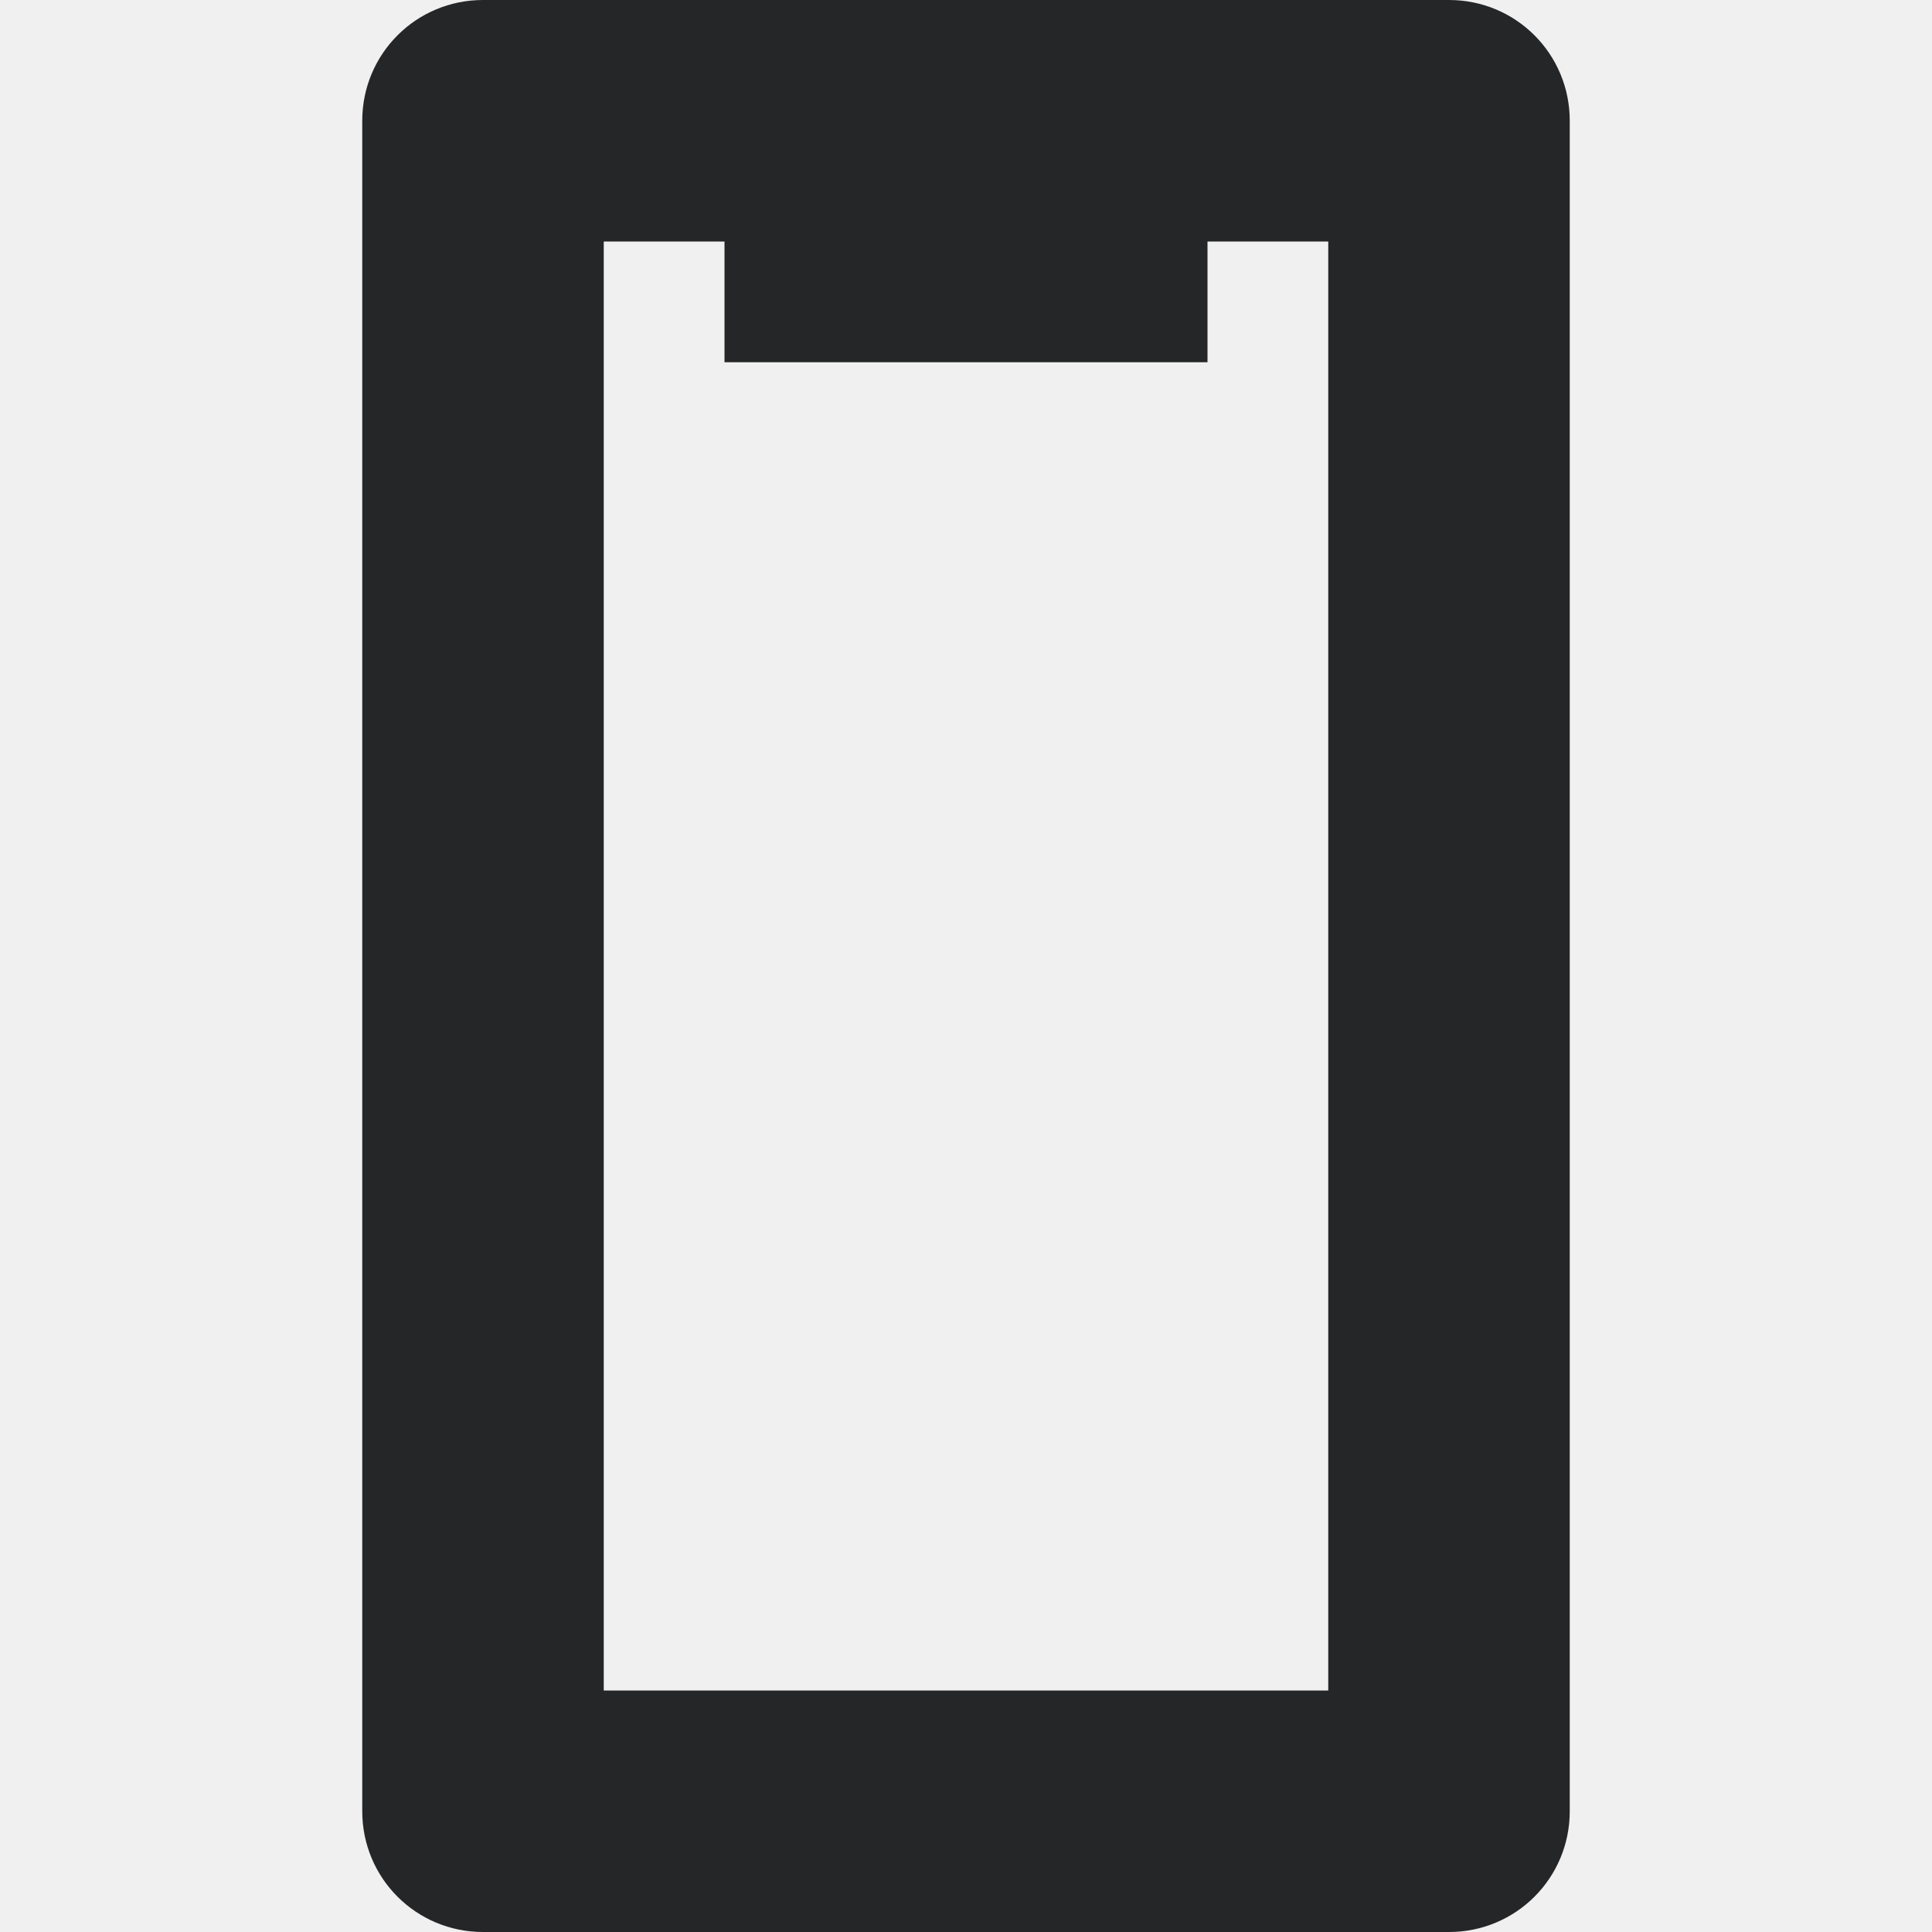
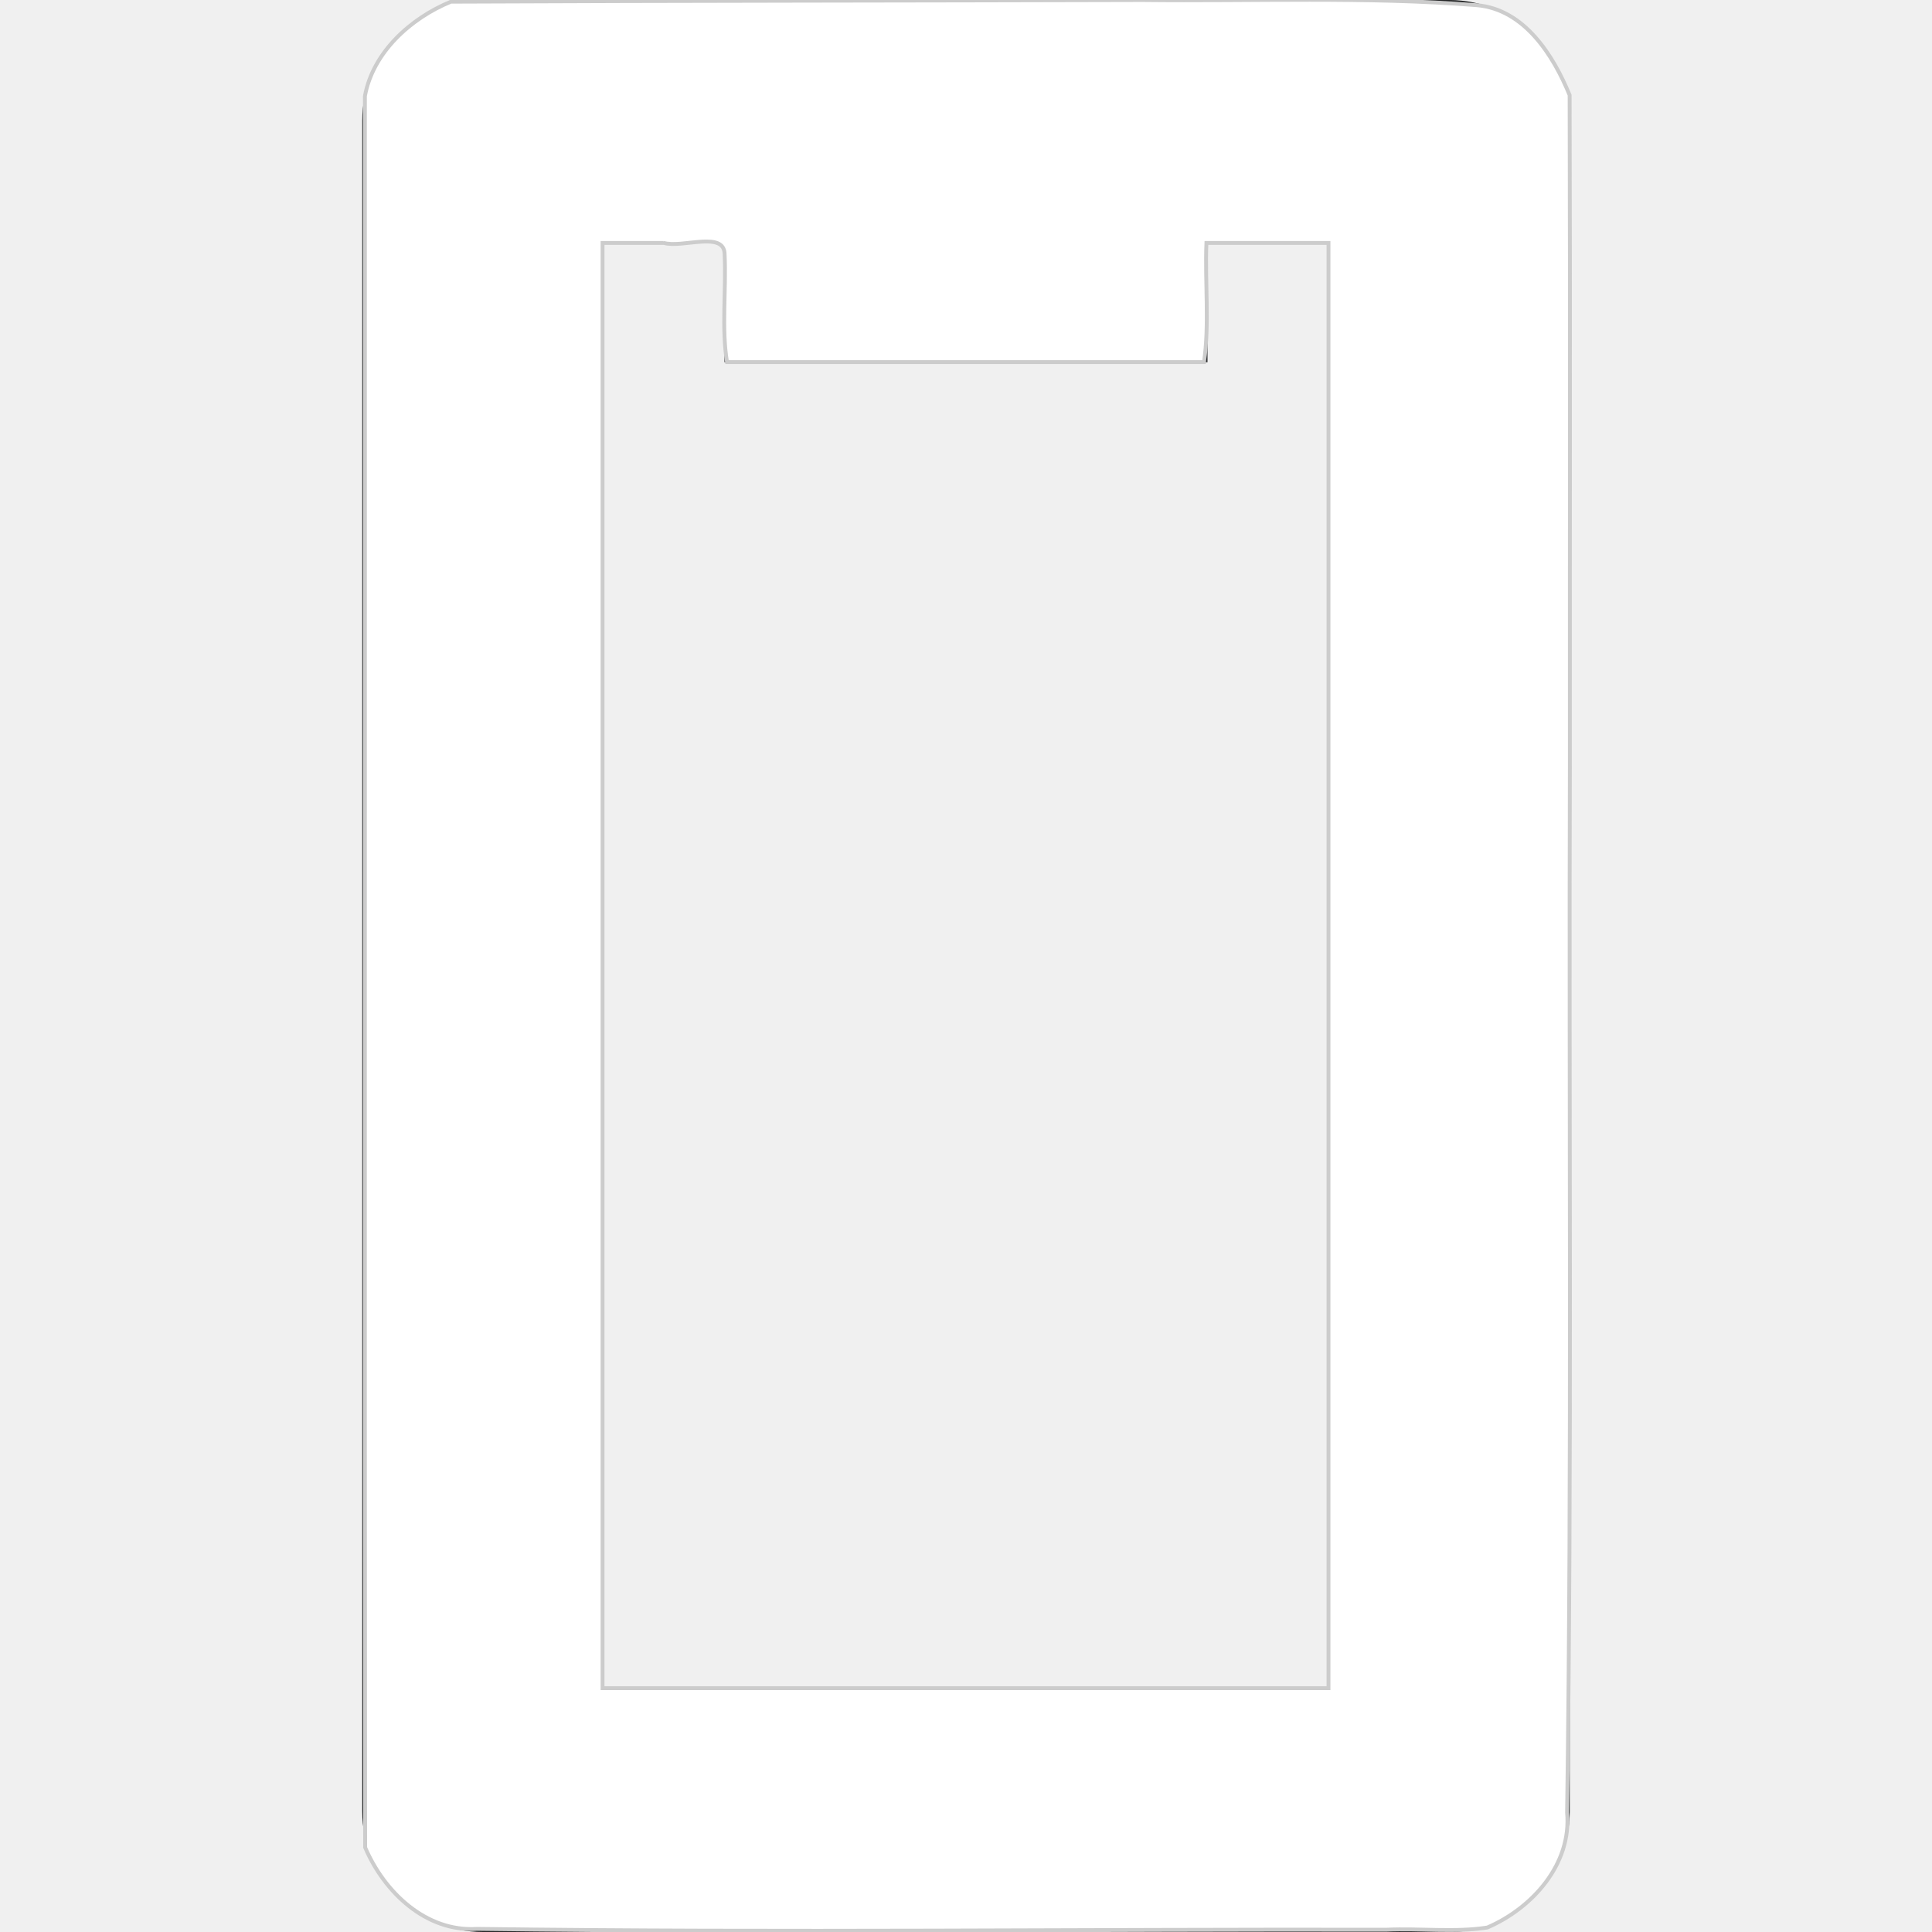
<svg xmlns="http://www.w3.org/2000/svg" width="16" height="16" id="svg4159" version="1.1" viewBox="0 0 16 16">
  <defs id="defs4161">
    </defs>
  <g id="layer1">
    <path d="M 4,0 C 3.446,0 3,0.446 3,1 v 14 c 0,0.554 0.446,1 1,1 h 8 c 0.554,0 1,-0.446 1,-1 V 1 C 13,0.446 12.554,0 12,0 Z m 1,2 h 1 v 1 h 4 V 2 h 1 V 14 H 5 Z" style="fill:#252627;stroke-width:6;stroke-linecap:round;stroke-linejoin:round" id="rect834" />
+     <path style="fill:#ffffff;stroke:#cccccc;stroke-width:0.032" d="M 9.46,2.4886571e-4 C 7.551,0.006 5.642,0.005 3.734,0.014 3.4,0.151 3.088,0.434 3.022,0.796 c 0.002,4.834 -0.003,9.67 0.002,14.504 0.157,0.368 0.503,0.702 0.928,0.674 2.51,0.034 5.02,0.002 7.531,0.007 0.276,-0.013 0.564,0.024 0.834,-0.018 0.372,-0.16 0.7,-0.524 0.661,-0.952 0.041,-2.896 0.014,-5.792 0.023,-8.687 -0.001,-1.845 0.003,-3.691 -0.002,-5.536 C 12.863,0.456 12.623,0.077 12.231,0.043 11.31,-0.03 10.383,0.011 9.46,2.4886571e-4 Z M 5.495,2.011 c 0.154,0.047 0.505,-0.104 0.506,0.096 0.014,0.294 -0.027,0.611 0.02,0.892 1.317,0 2.633,0 3.95,0 0.046,-0.313 0.007,-0.661 0.02,-0.987 0.337,0 0.674,0 1.011,0 0,3.99 0,7.98 0,11.969 -2.004,0 -4.008,0 -6.012,0 0,-3.99 0,-7.98 0,-11.969 0.169,0 0.337,0 0.506,4e-7 z" id="path1" />
  </g>
</svg>
